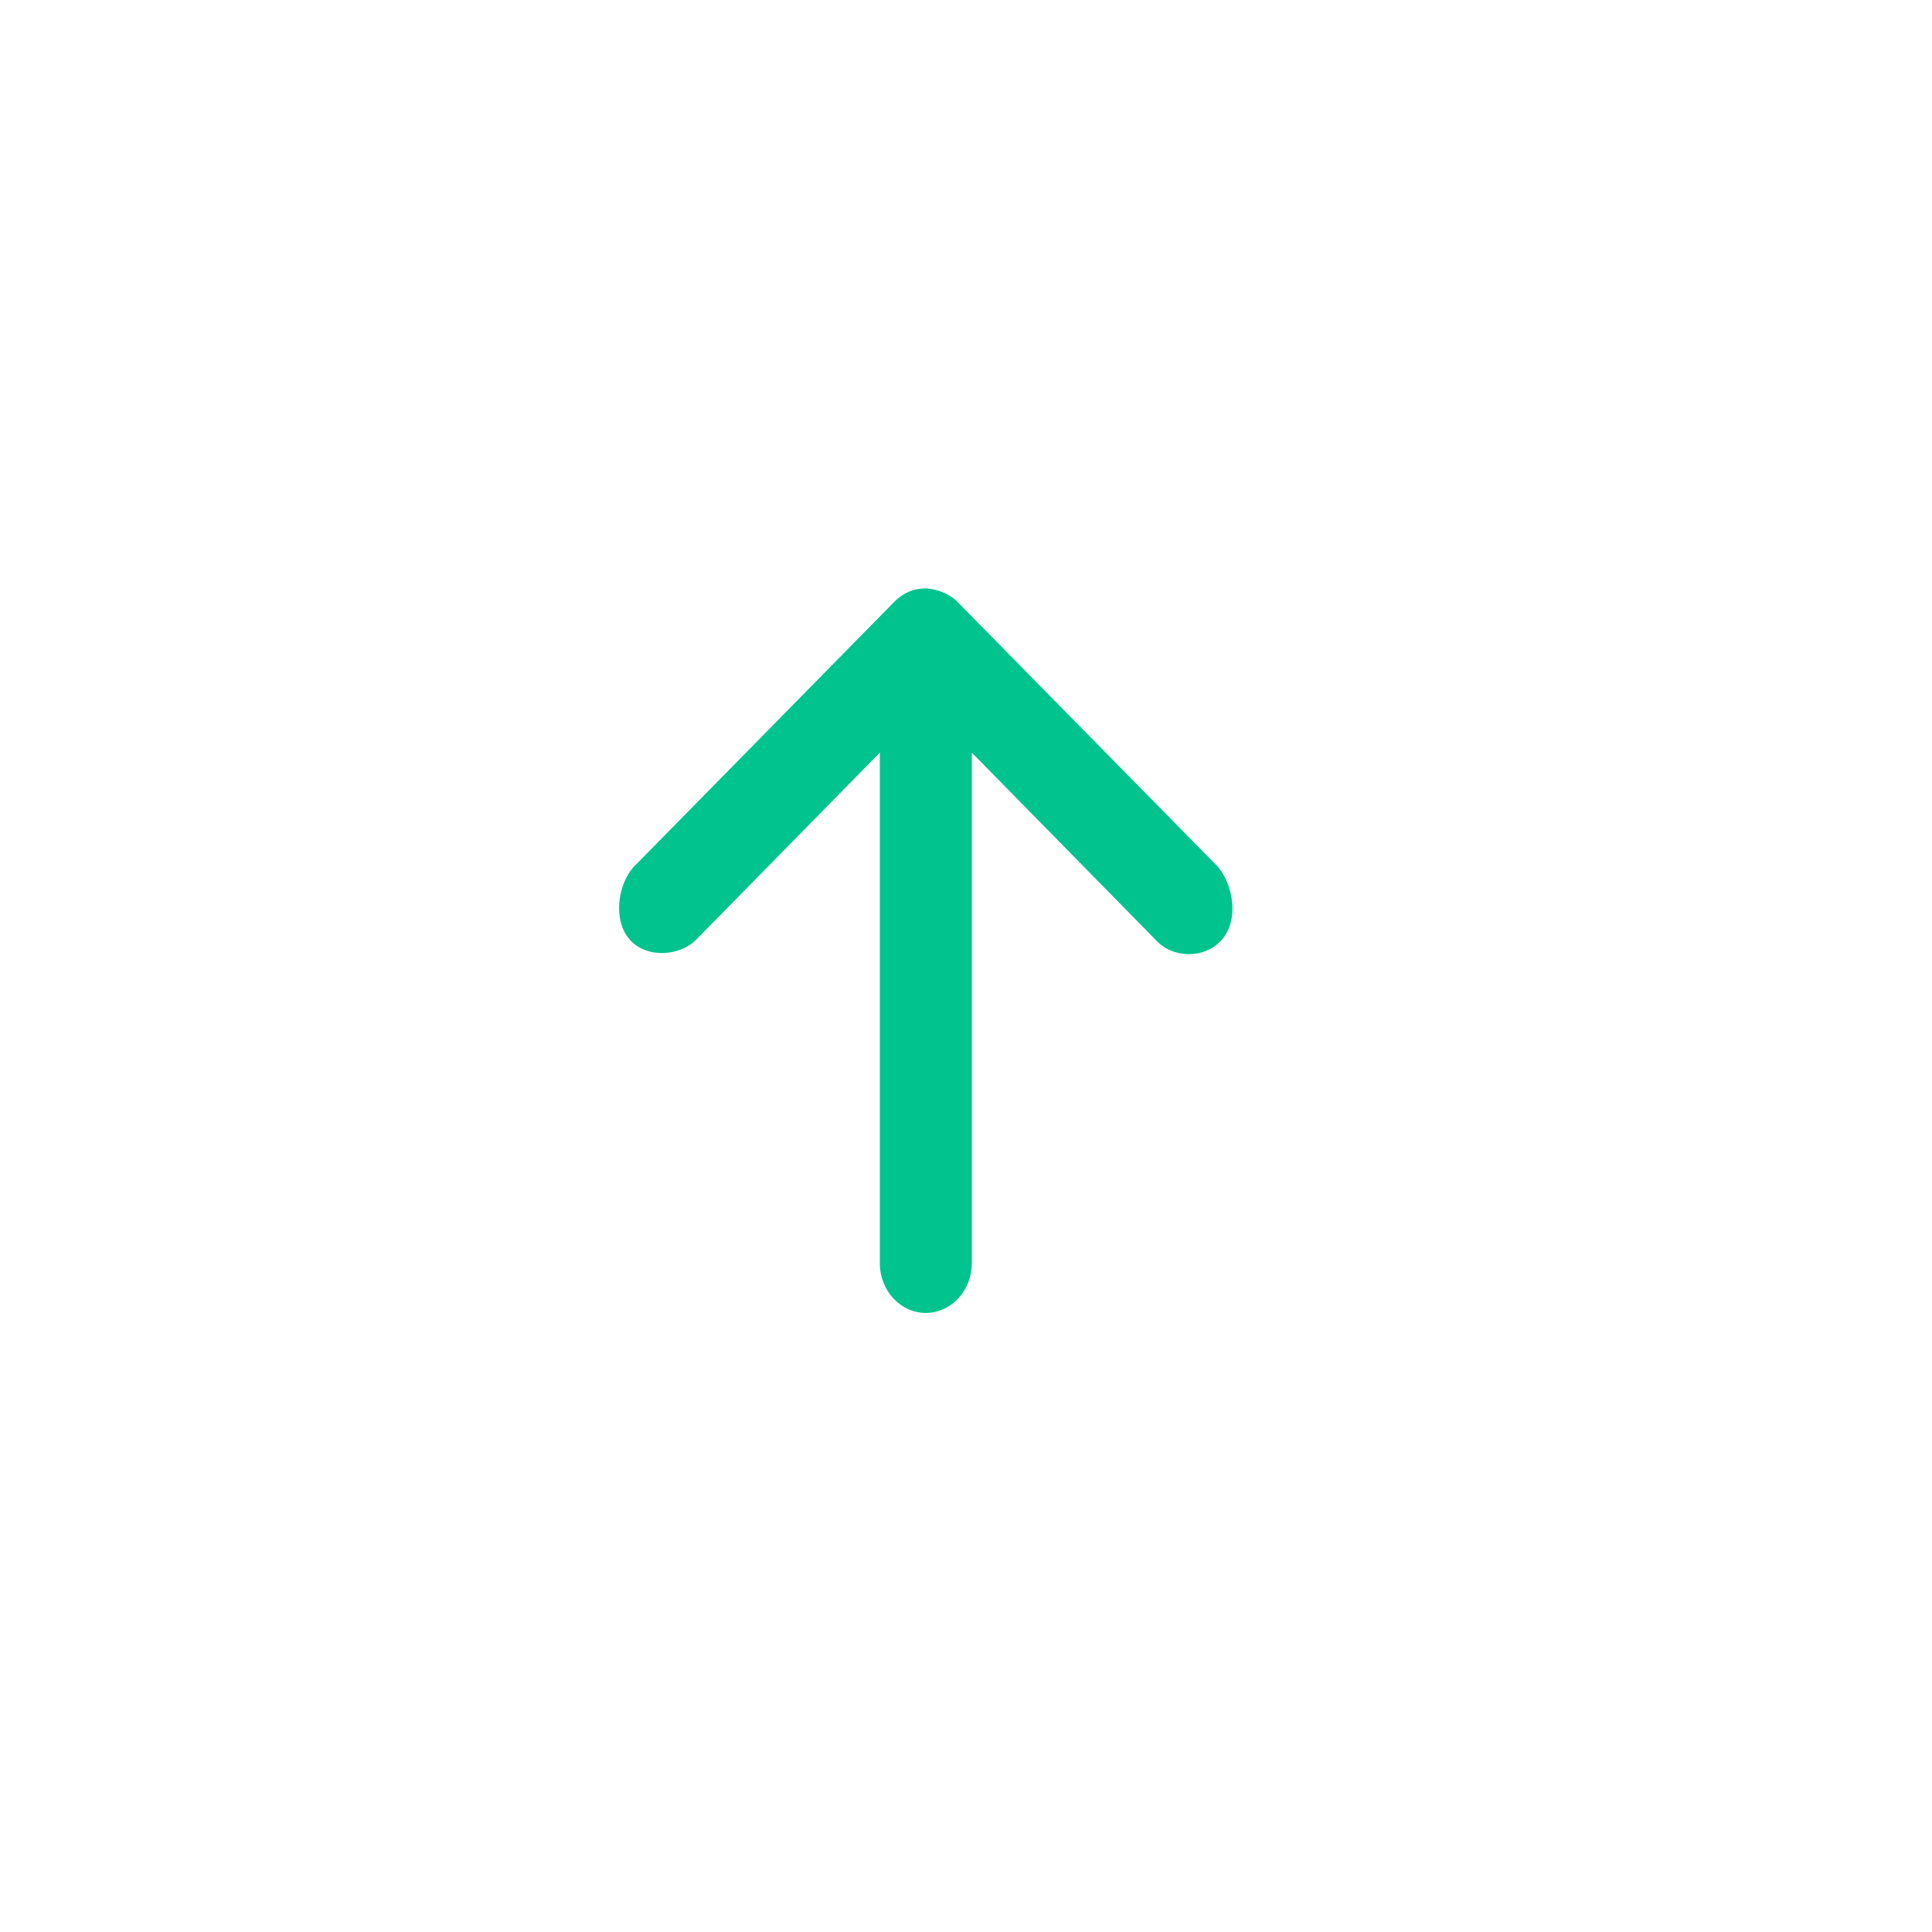
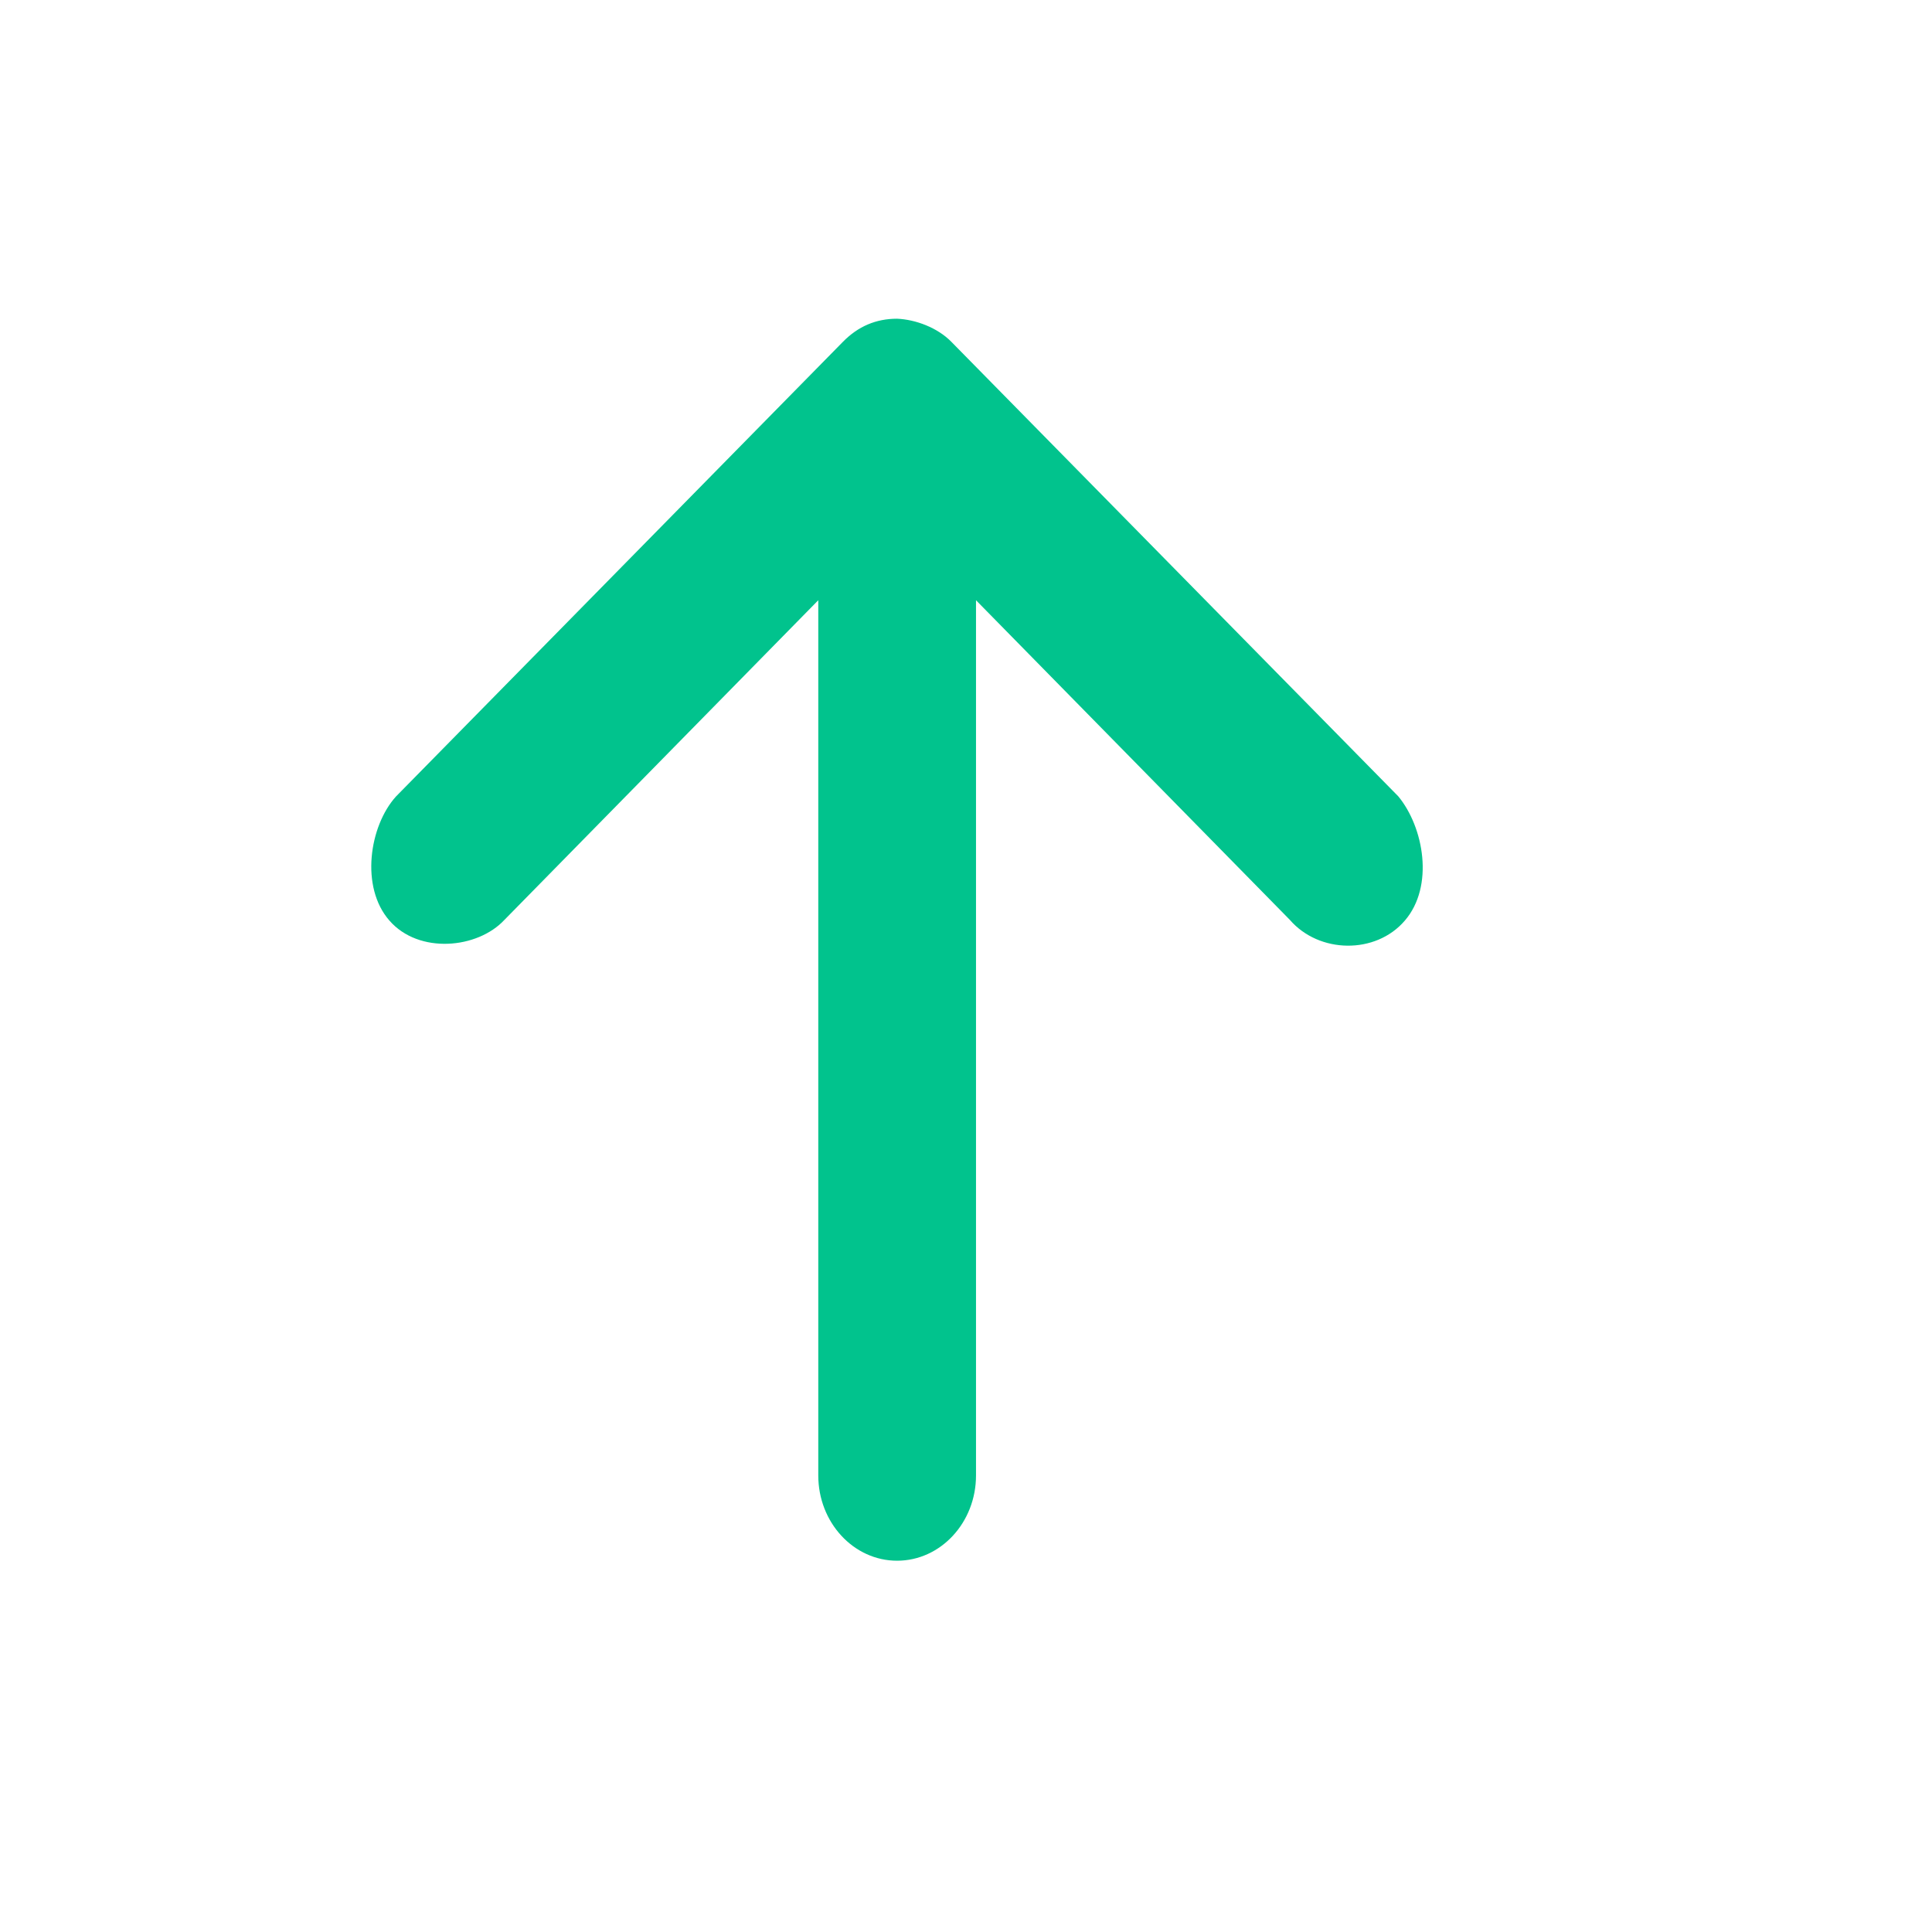
- <svg xmlns="http://www.w3.org/2000/svg" width="24" height="24" viewBox="0 0 24 24">
+ <svg xmlns="http://www.w3.org/2000/svg" width="14" height="14" viewBox="5 5 14 14">
  <g fill="none" fill-rule="evenodd">
    <g>
      <g>
        <g>
          <g>
            <path d="M0 0H24V24H0z" transform="translate(-433, -980) translate(312, 976) translate(121, 4)" />
            <path fill="#01c38d" d="M15.833 11.416l-3.294-3.239c-.224-.185-.652-.262-.901-.047-.246.211-.239.621.006.833l2.316 2.274H7.618c-.341 0-.618.256-.618.572 0 .315.277.571.618.571h6.342l-2.316 2.274c-.21.195-.25.62-.006.833.243.214.687.146.9-.047l3.295-3.239c.112-.11.167-.24.167-.392-.006-.137-.066-.294-.167-.393z" transform="translate(-433, -980) translate(312, 976) translate(121, 4) translate(11.5, 11.80953) scale(-1, 1) rotate(270) translate(-11.5, -11.80953)" />
          </g>
        </g>
      </g>
    </g>
  </g>
</svg>
